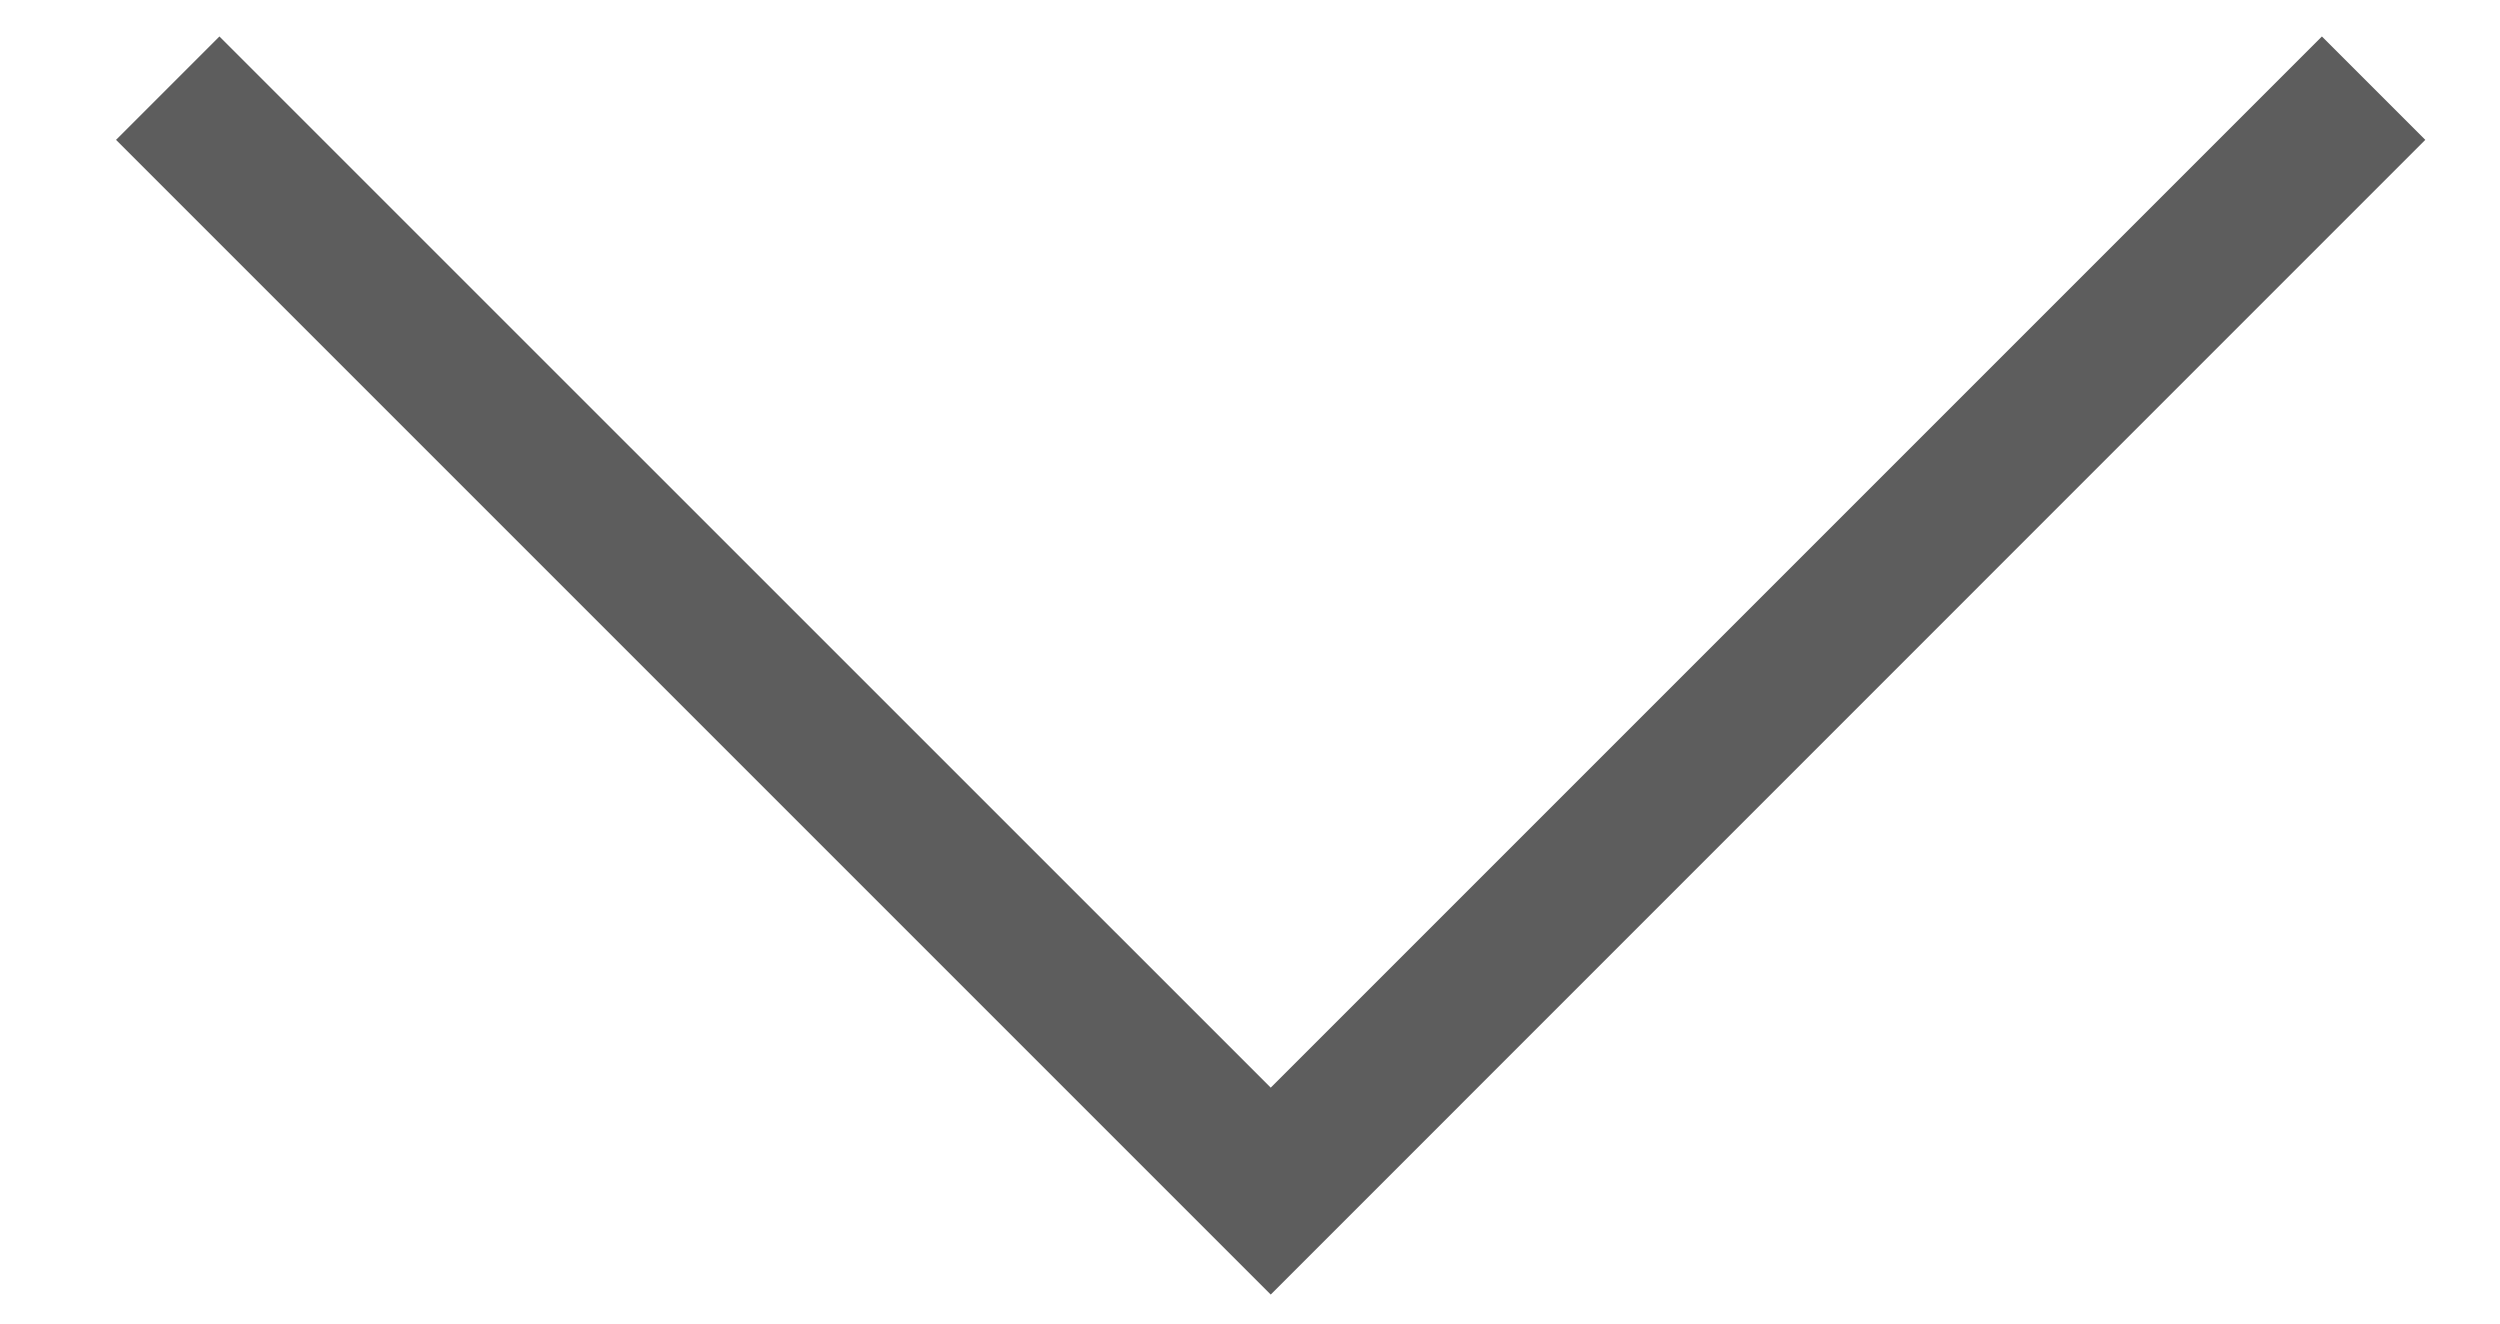
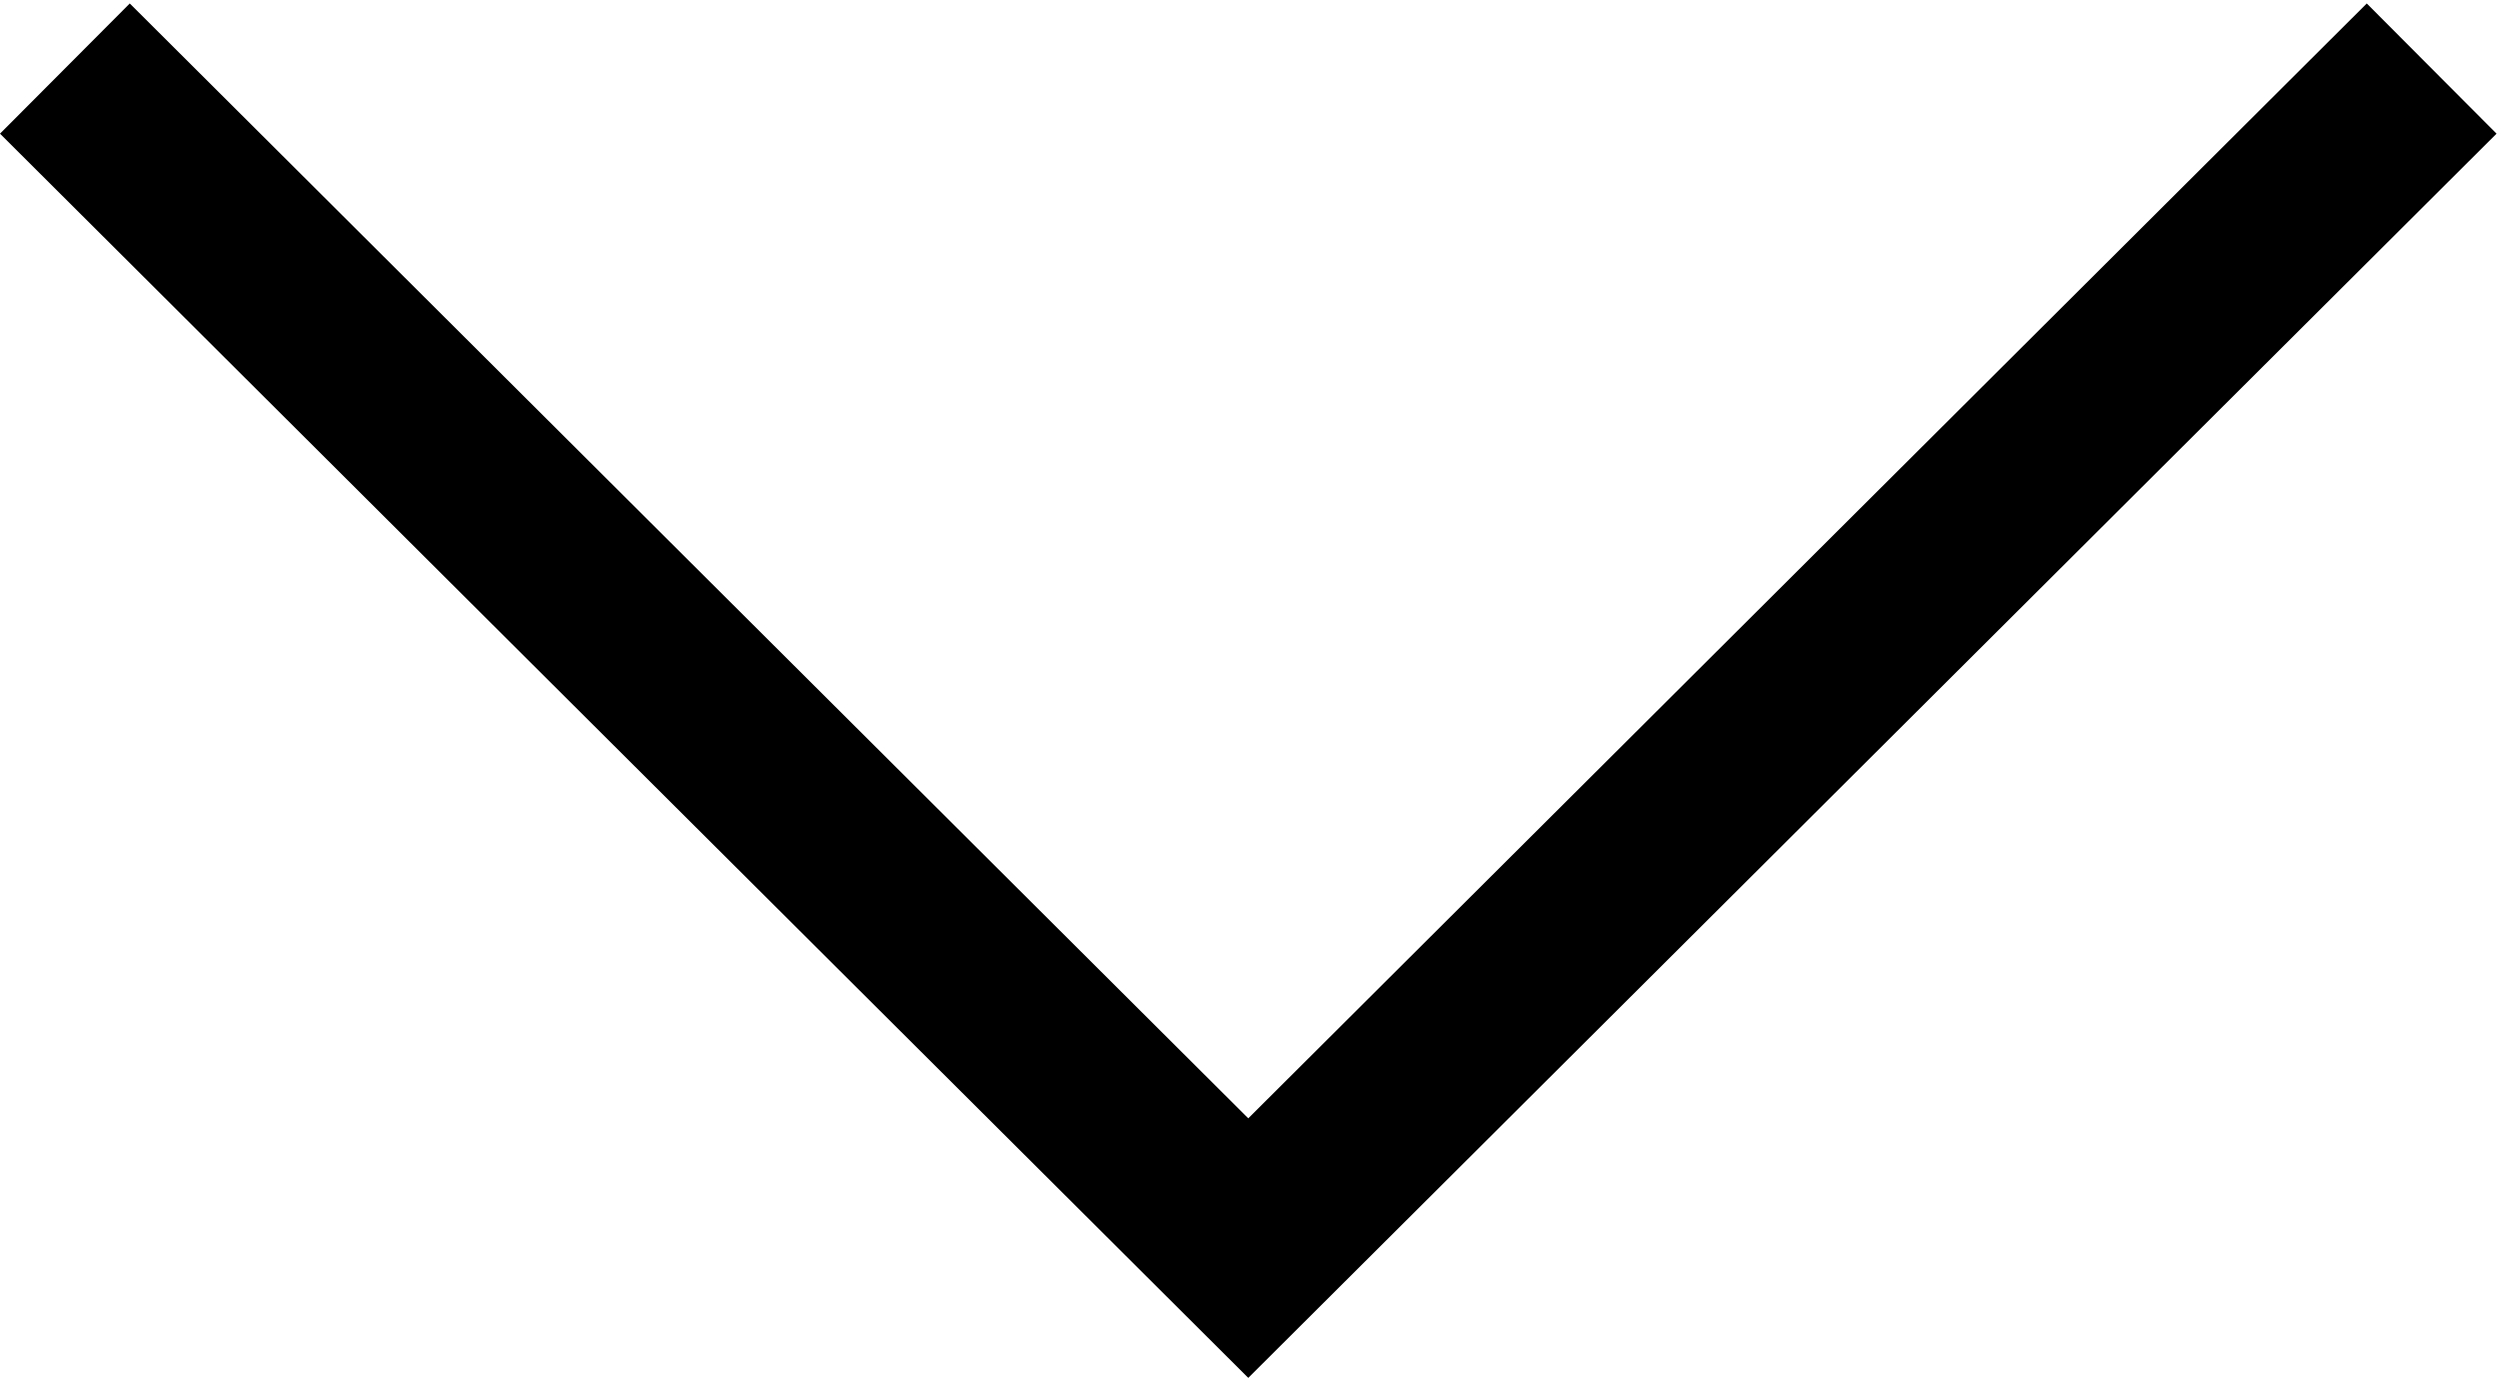
- <svg xmlns="http://www.w3.org/2000/svg" width="17" height="9" viewBox="0 0 17 9" fill="none">
-   <path d="M15.789 0.248L16.492 0.951L8.641 8.803L0.789 0.951L1.492 0.248L8.641 7.396L15.789 0.248Z" fill="#5D5D5D" />
+ <svg xmlns="http://www.w3.org/2000/svg" width="408" height="225" viewBox="0 0 408 225" fill="none">
+   <path d="M386.258 0.567L203.718 182.512L21.179 0.567L0 21.815L203.718 224.87L407.437 21.815L386.258 0.567Z" fill="black" />
</svg>
